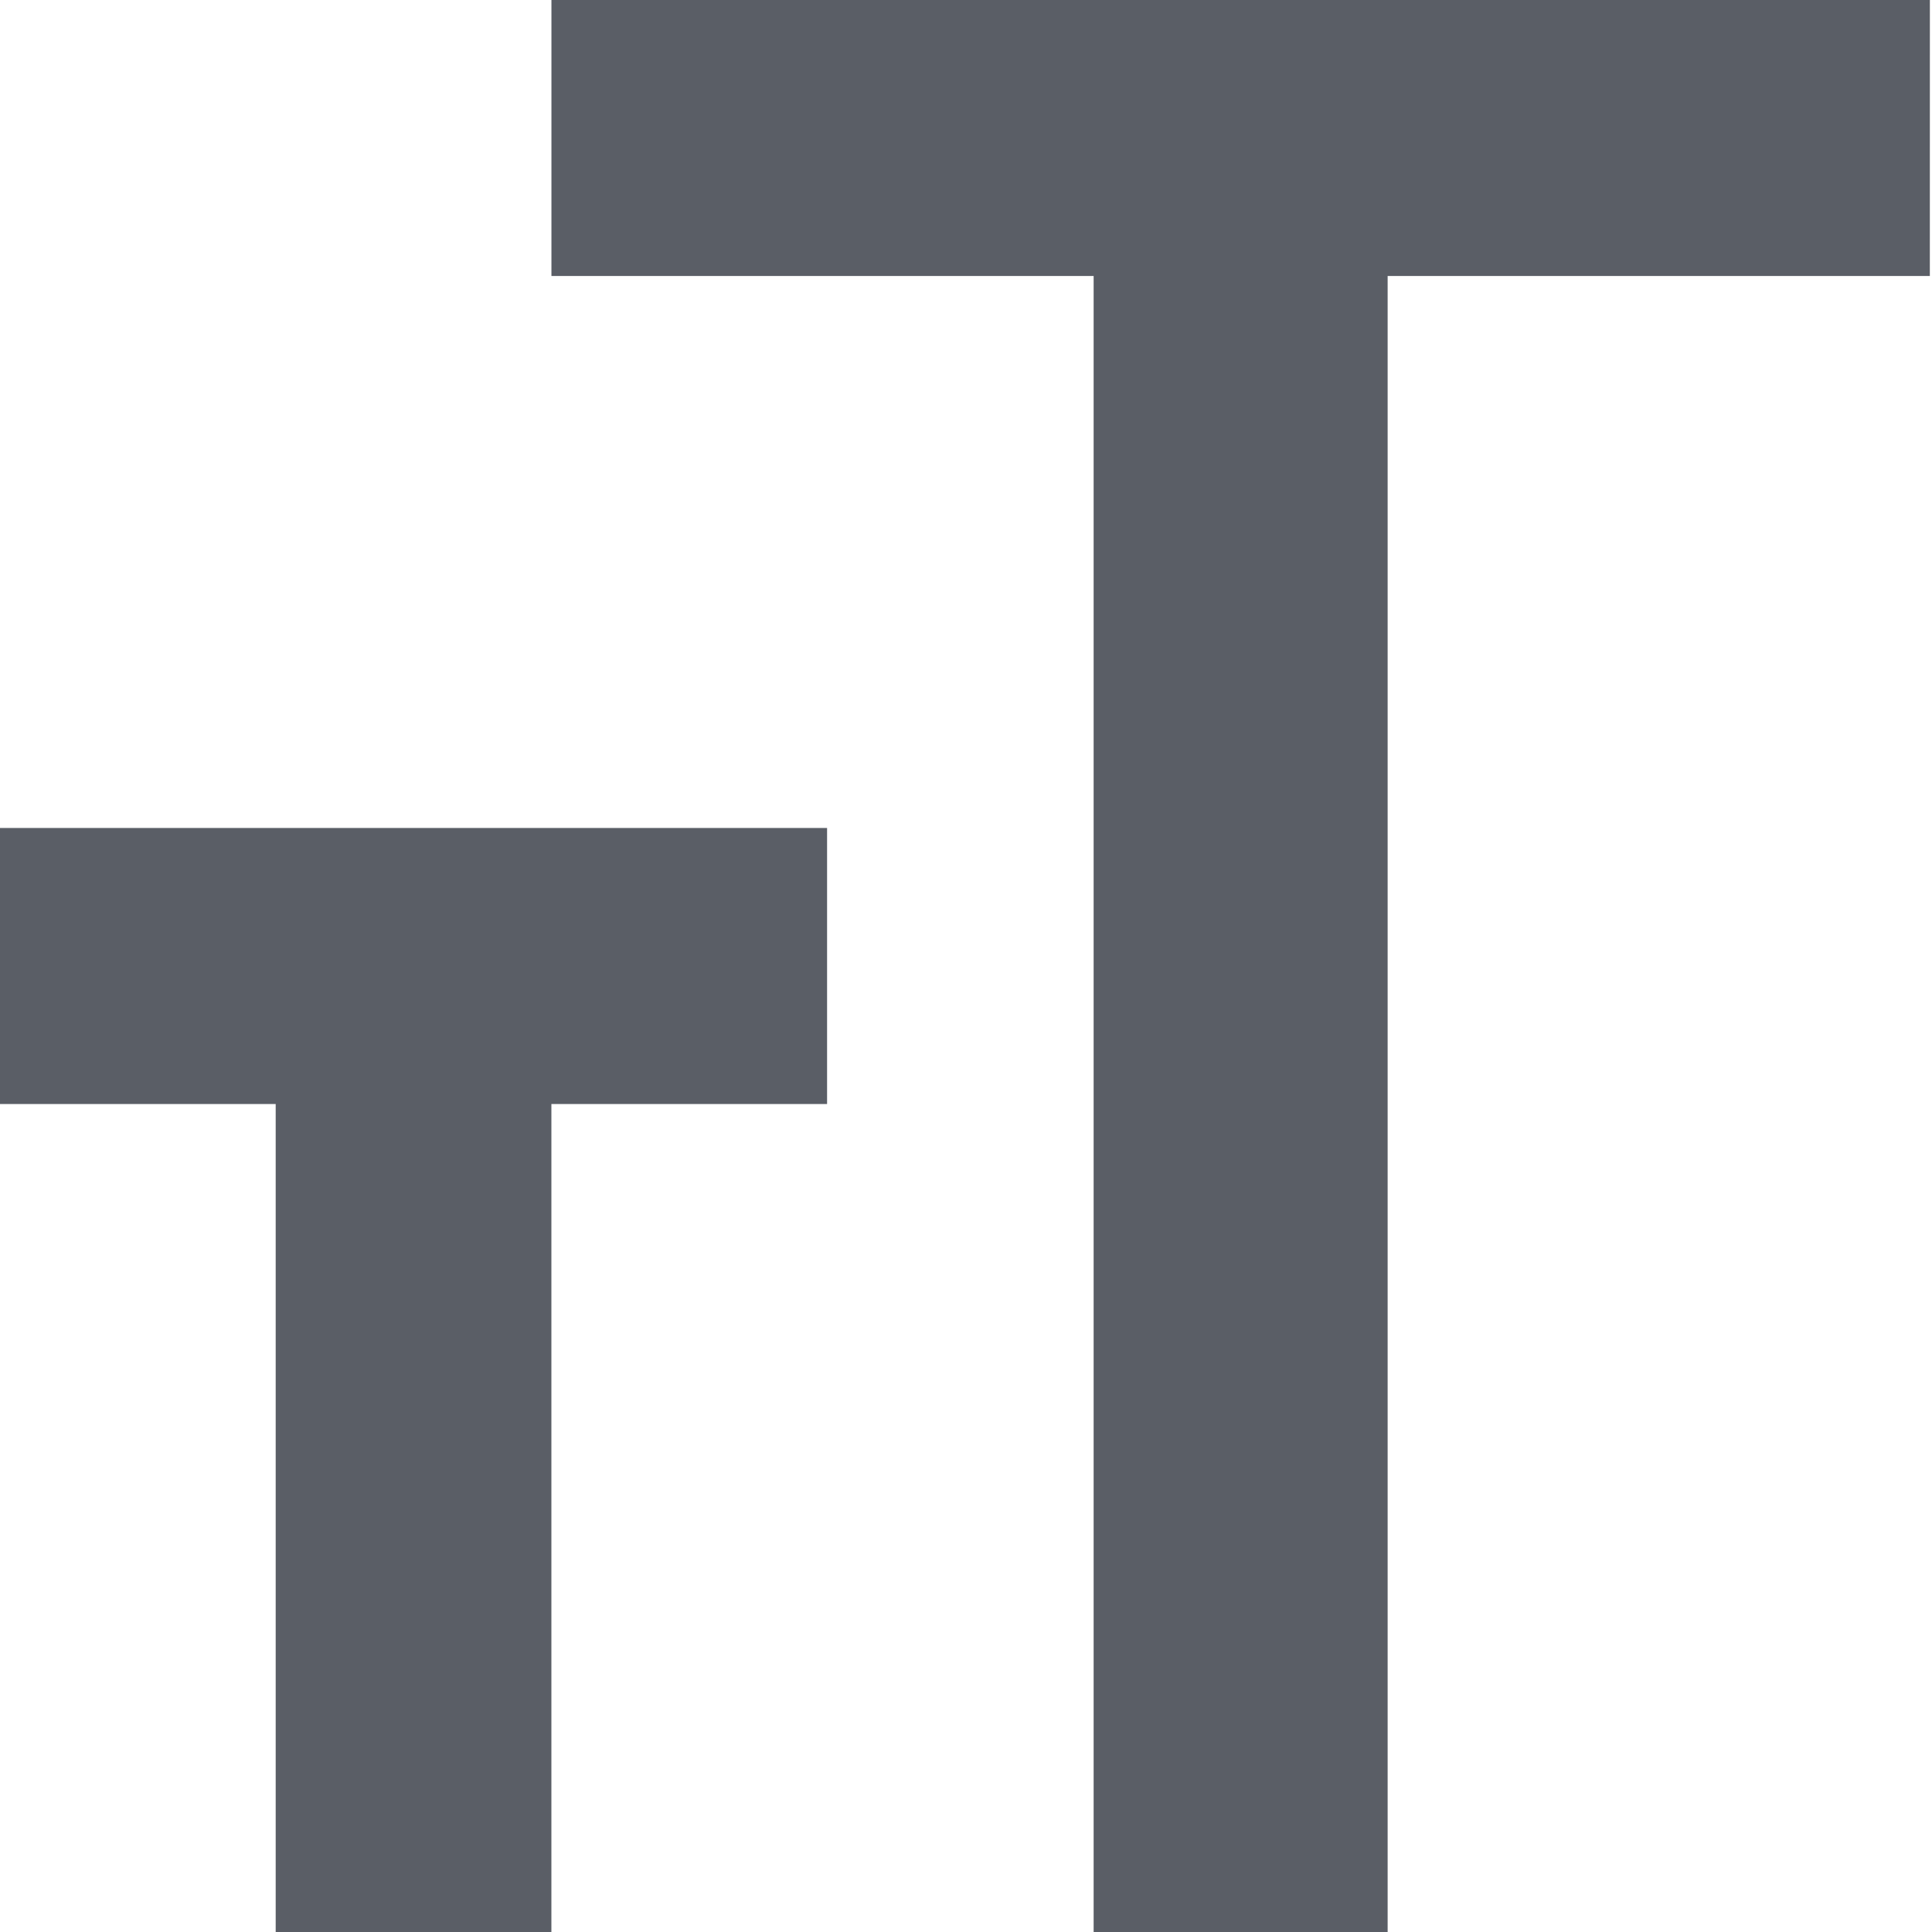
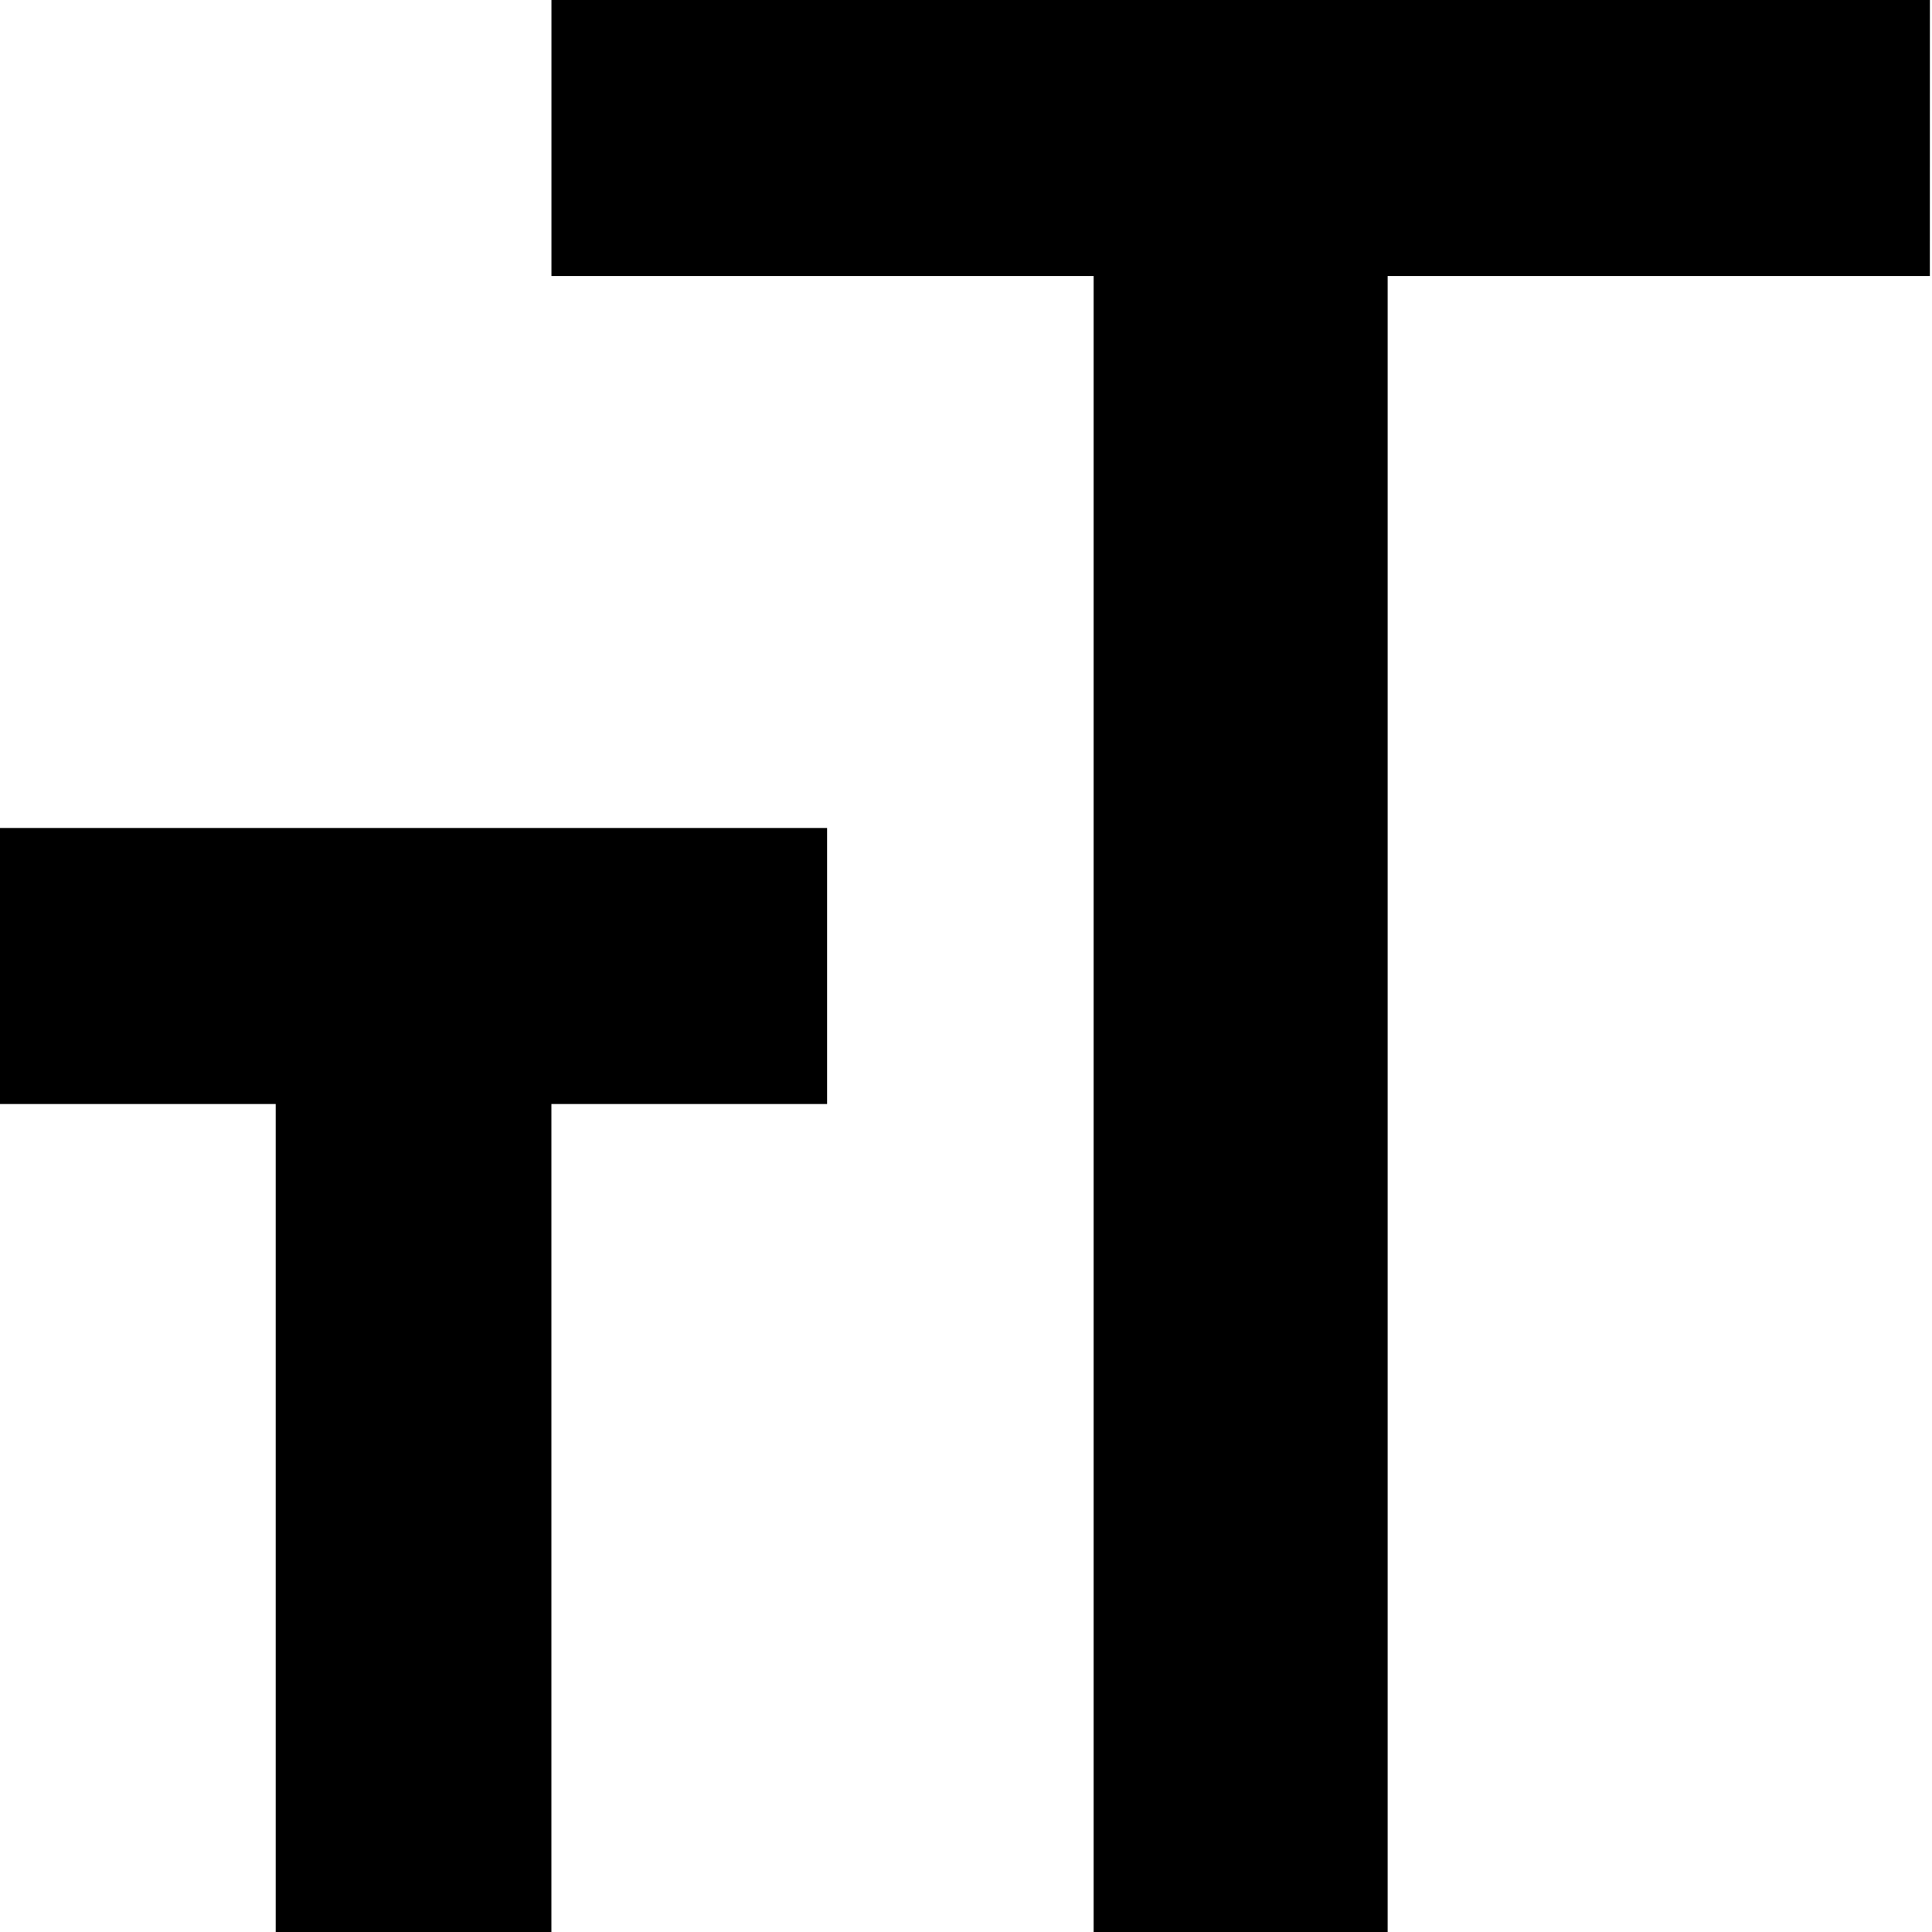
<svg xmlns="http://www.w3.org/2000/svg" width="128" height="128">
-   <path fill="#5a5e66" d="M0 54.857h54.796v18.286H36.531V128H18.265V73.143H0V54.857zm127.857-36.571H91.935V128H72.456V18.286H36.534V0h91.326l-.003 18.286z" />
+   <path d="M0 54.857h54.796v18.286H36.531V128H18.265V73.143H0V54.857zm127.857-36.571H91.935V128H72.456V18.286H36.534V0h91.326l-.003 18.286z" />
</svg>
